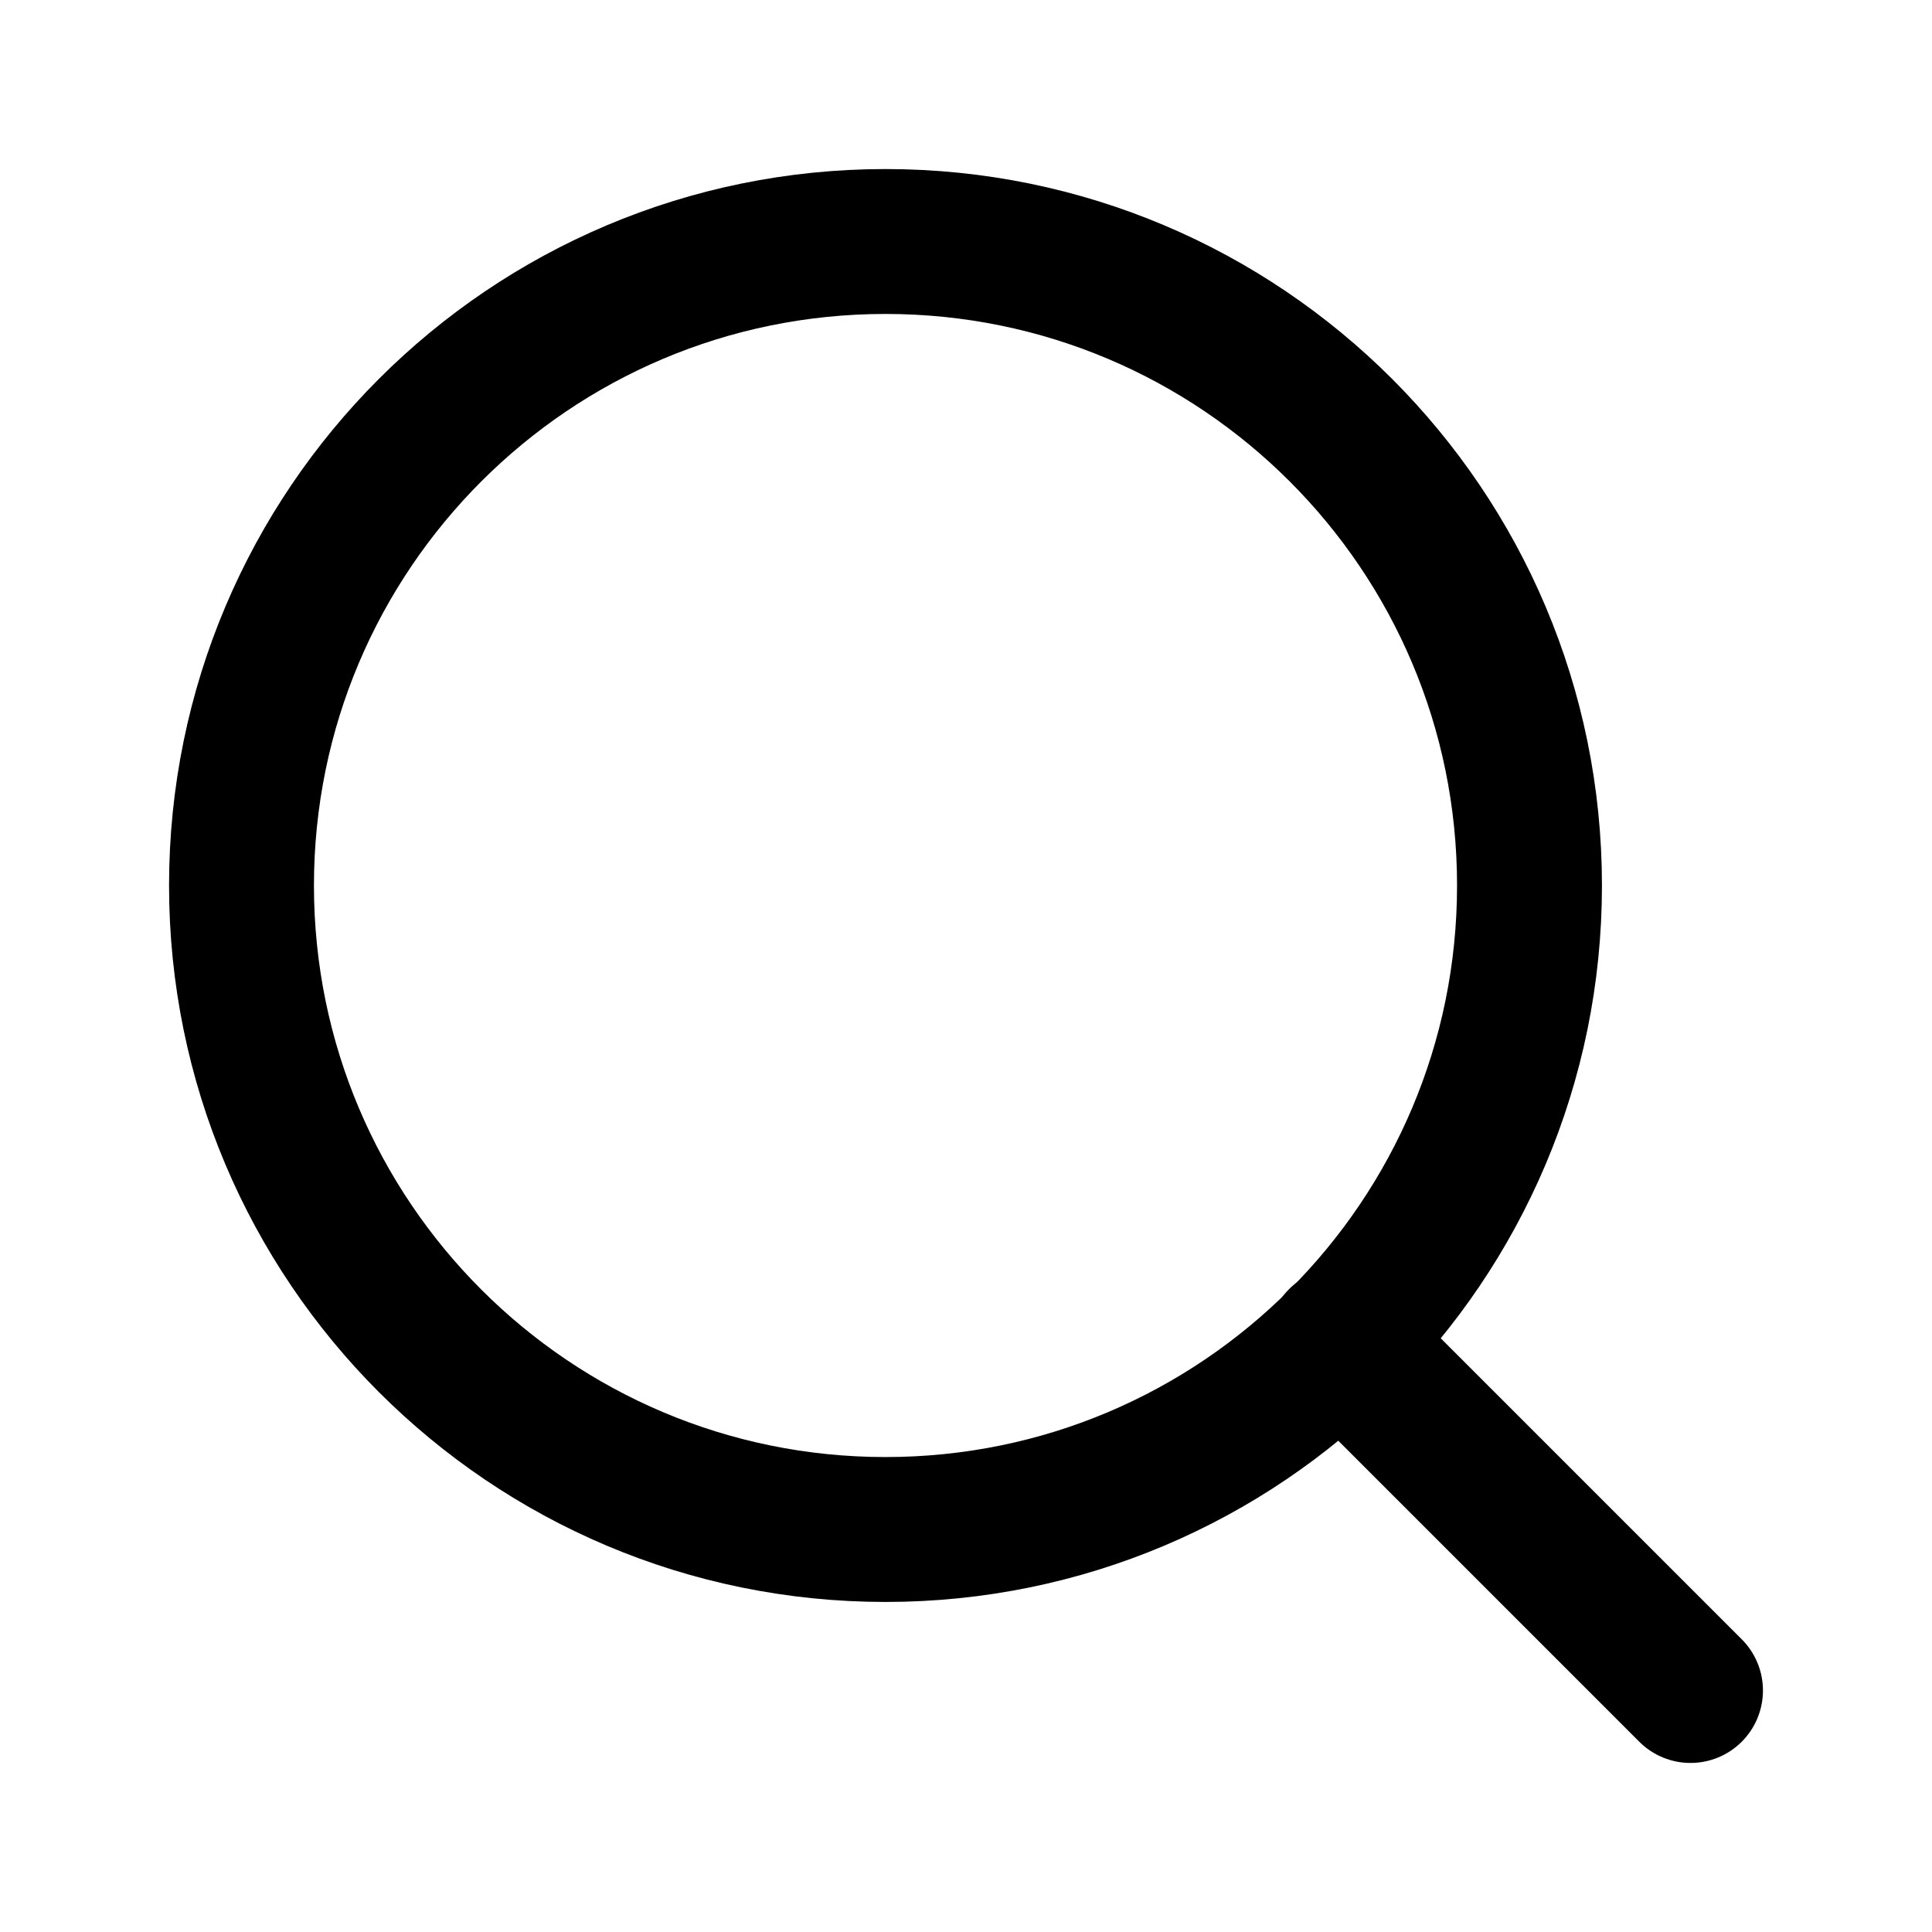
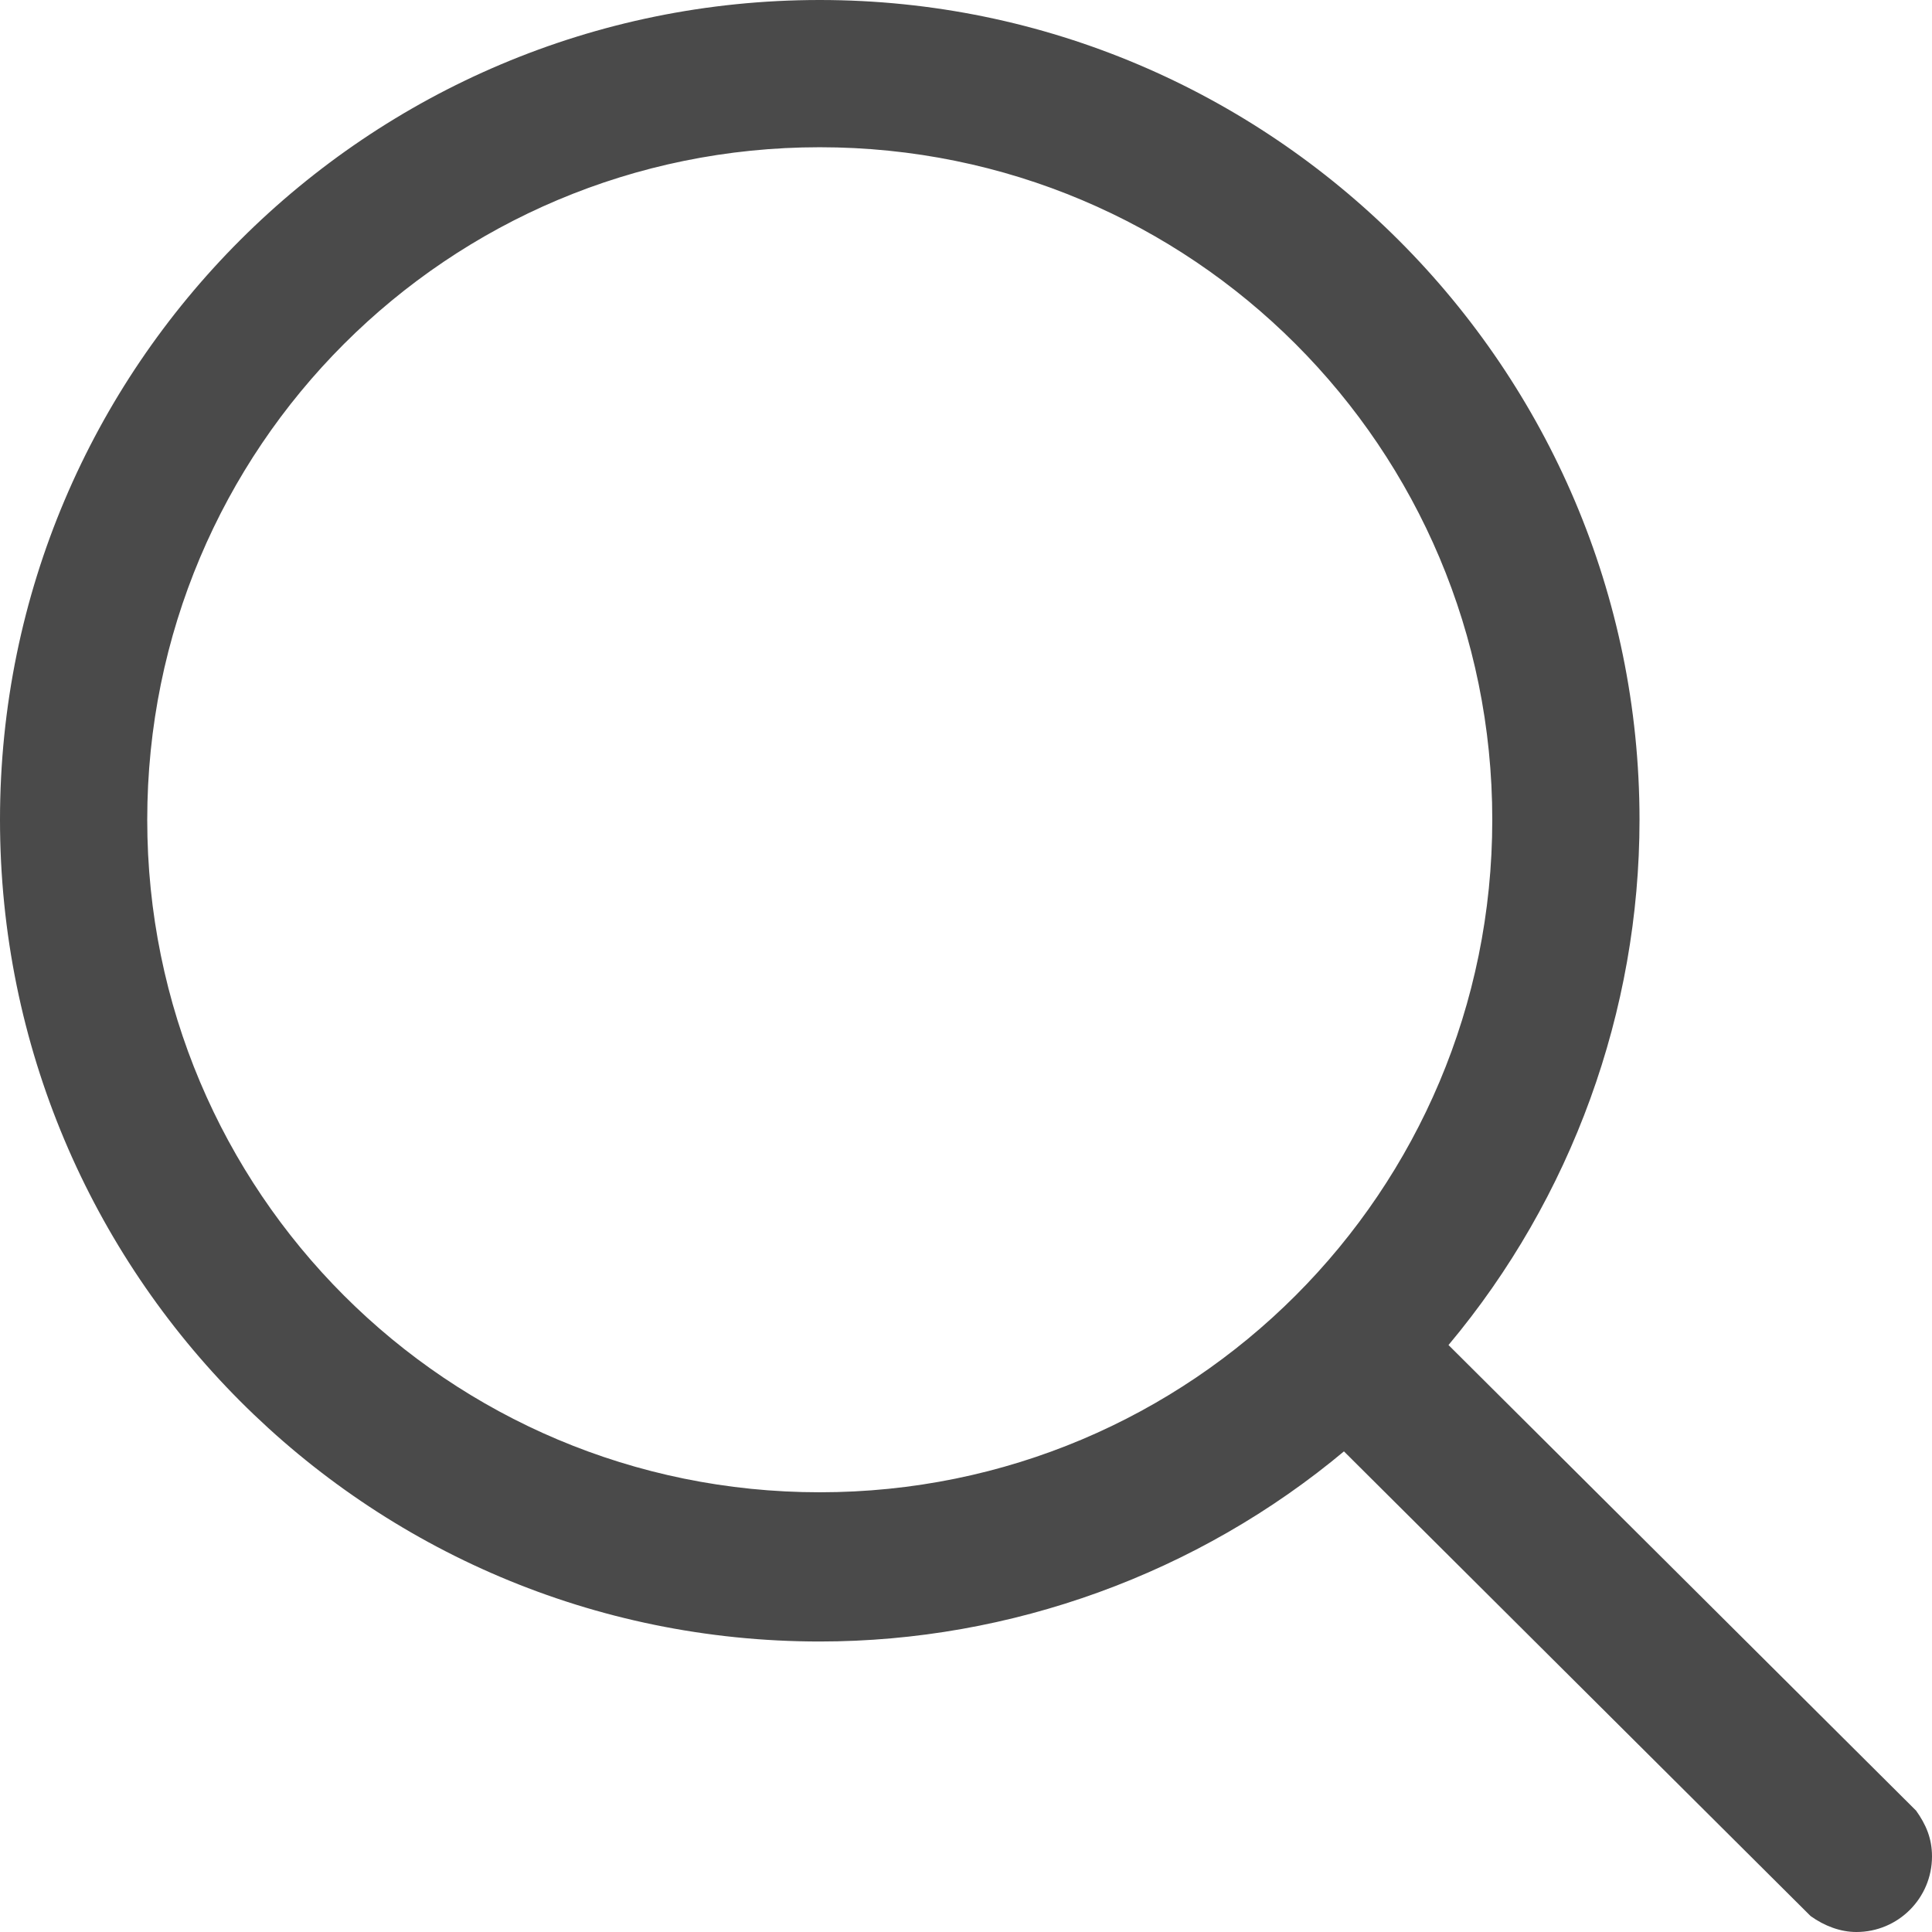
- <svg xmlns="http://www.w3.org/2000/svg" viewBox="0 0 24 24" width="16" height="16" fill="none" stroke="currentColor" stroke-width="1.8" stroke-linecap="round" stroke-linejoin="round">
-   <circle cx="11" cy="11" r="8" />
-   <line x1="21" y1="21" x2="16.65" y2="16.65" />
+ <svg xmlns="http://www.w3.org/2000/svg" id="Layer_1" data-name="Layer 1" viewBox="0 0 9.71 9.71">
+   <defs>
+     <style>
+       .cls-1 {
+         fill: #4a4a4a;
+       }
+       @media (prefers-color-scheme: dark) {
+         .cls-1 { fill: #d8d8d8; }
+       }
+     </style>
+   </defs>
+   <g id="Layer_1-2" data-name="Layer_1">
+     <path class="cls-1" d="M6.76,7.29c-.74.62-1.68.96-2.64.96C1.84,8.25,0,6.4,0,4.12S1.85,0,4.12,0s4.12,1.85,4.12,4.12c0,.96-.34,1.9-.96,2.64l2.35,2.34c.05.07.08.14.08.23,0,.21-.17.38-.38.38-.08,0-.16-.03-.23-.08,0,0-2.35-2.34-2.35-2.34ZM7.5,4.12c0-1.87-1.51-3.38-3.38-3.38S.74,2.25.74,4.12s1.51,3.38,3.38,3.38,3.38-1.51,3.38-3.38Z" />
+   </g>
</svg>
